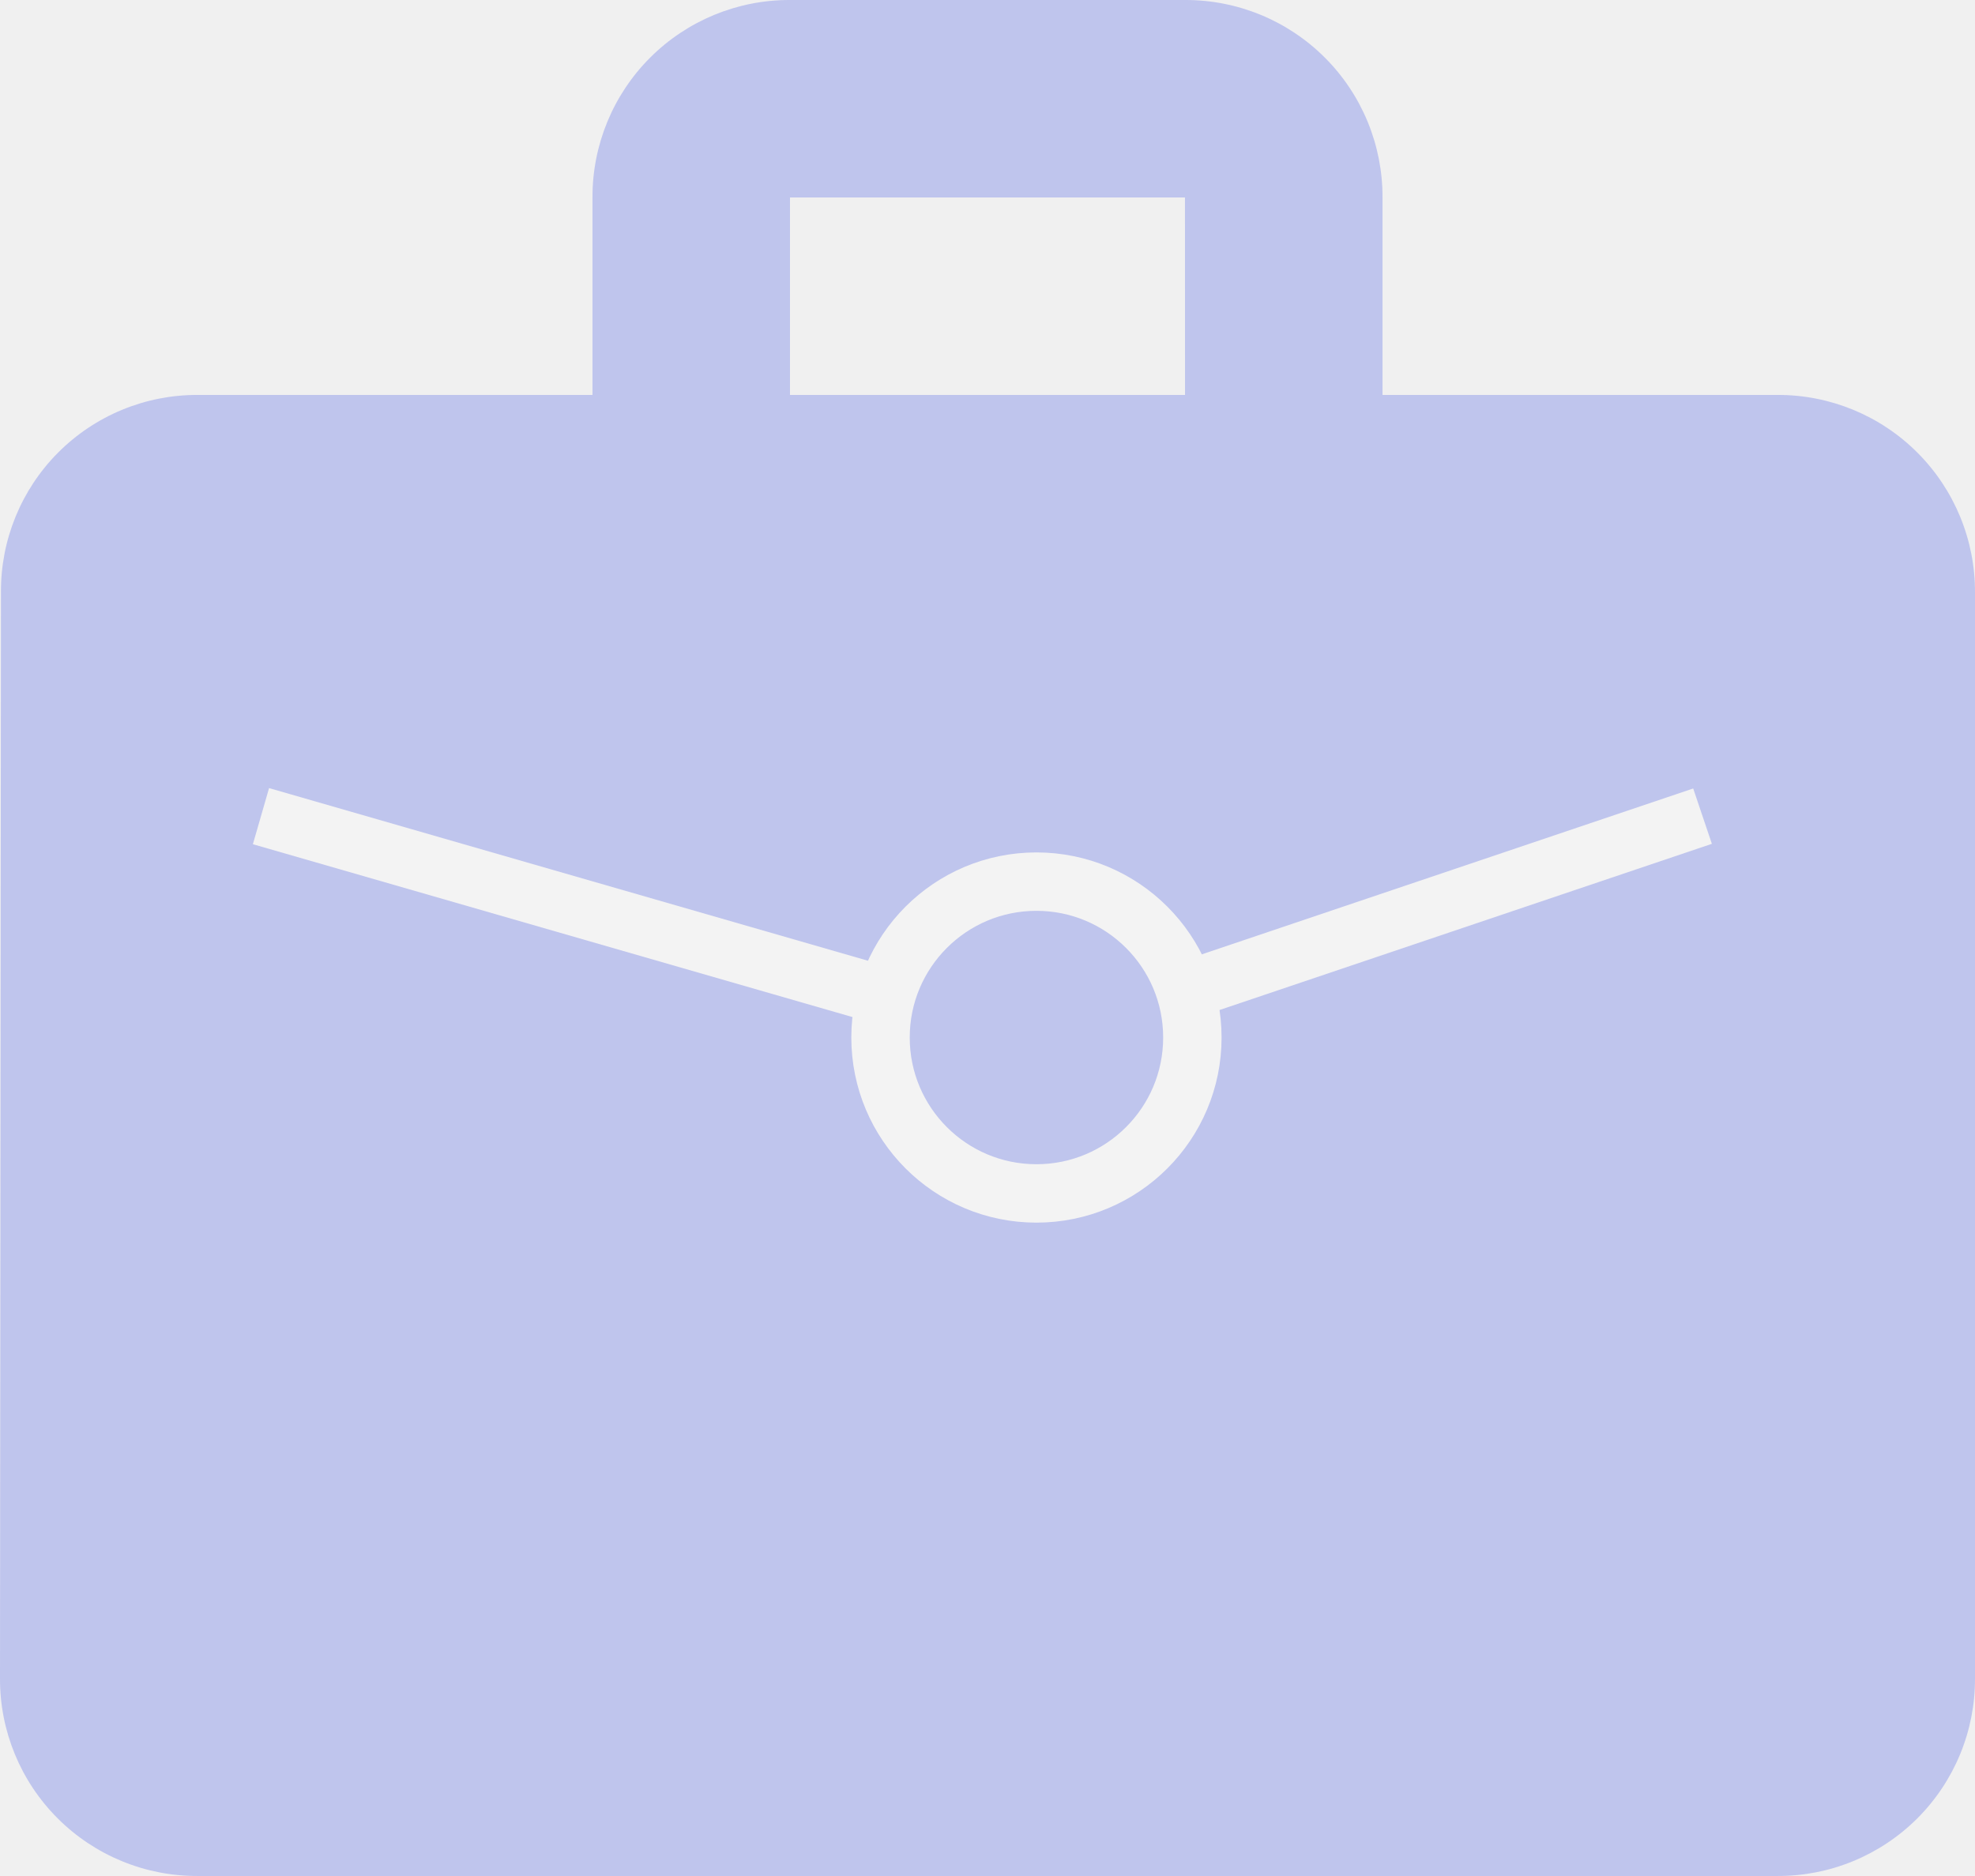
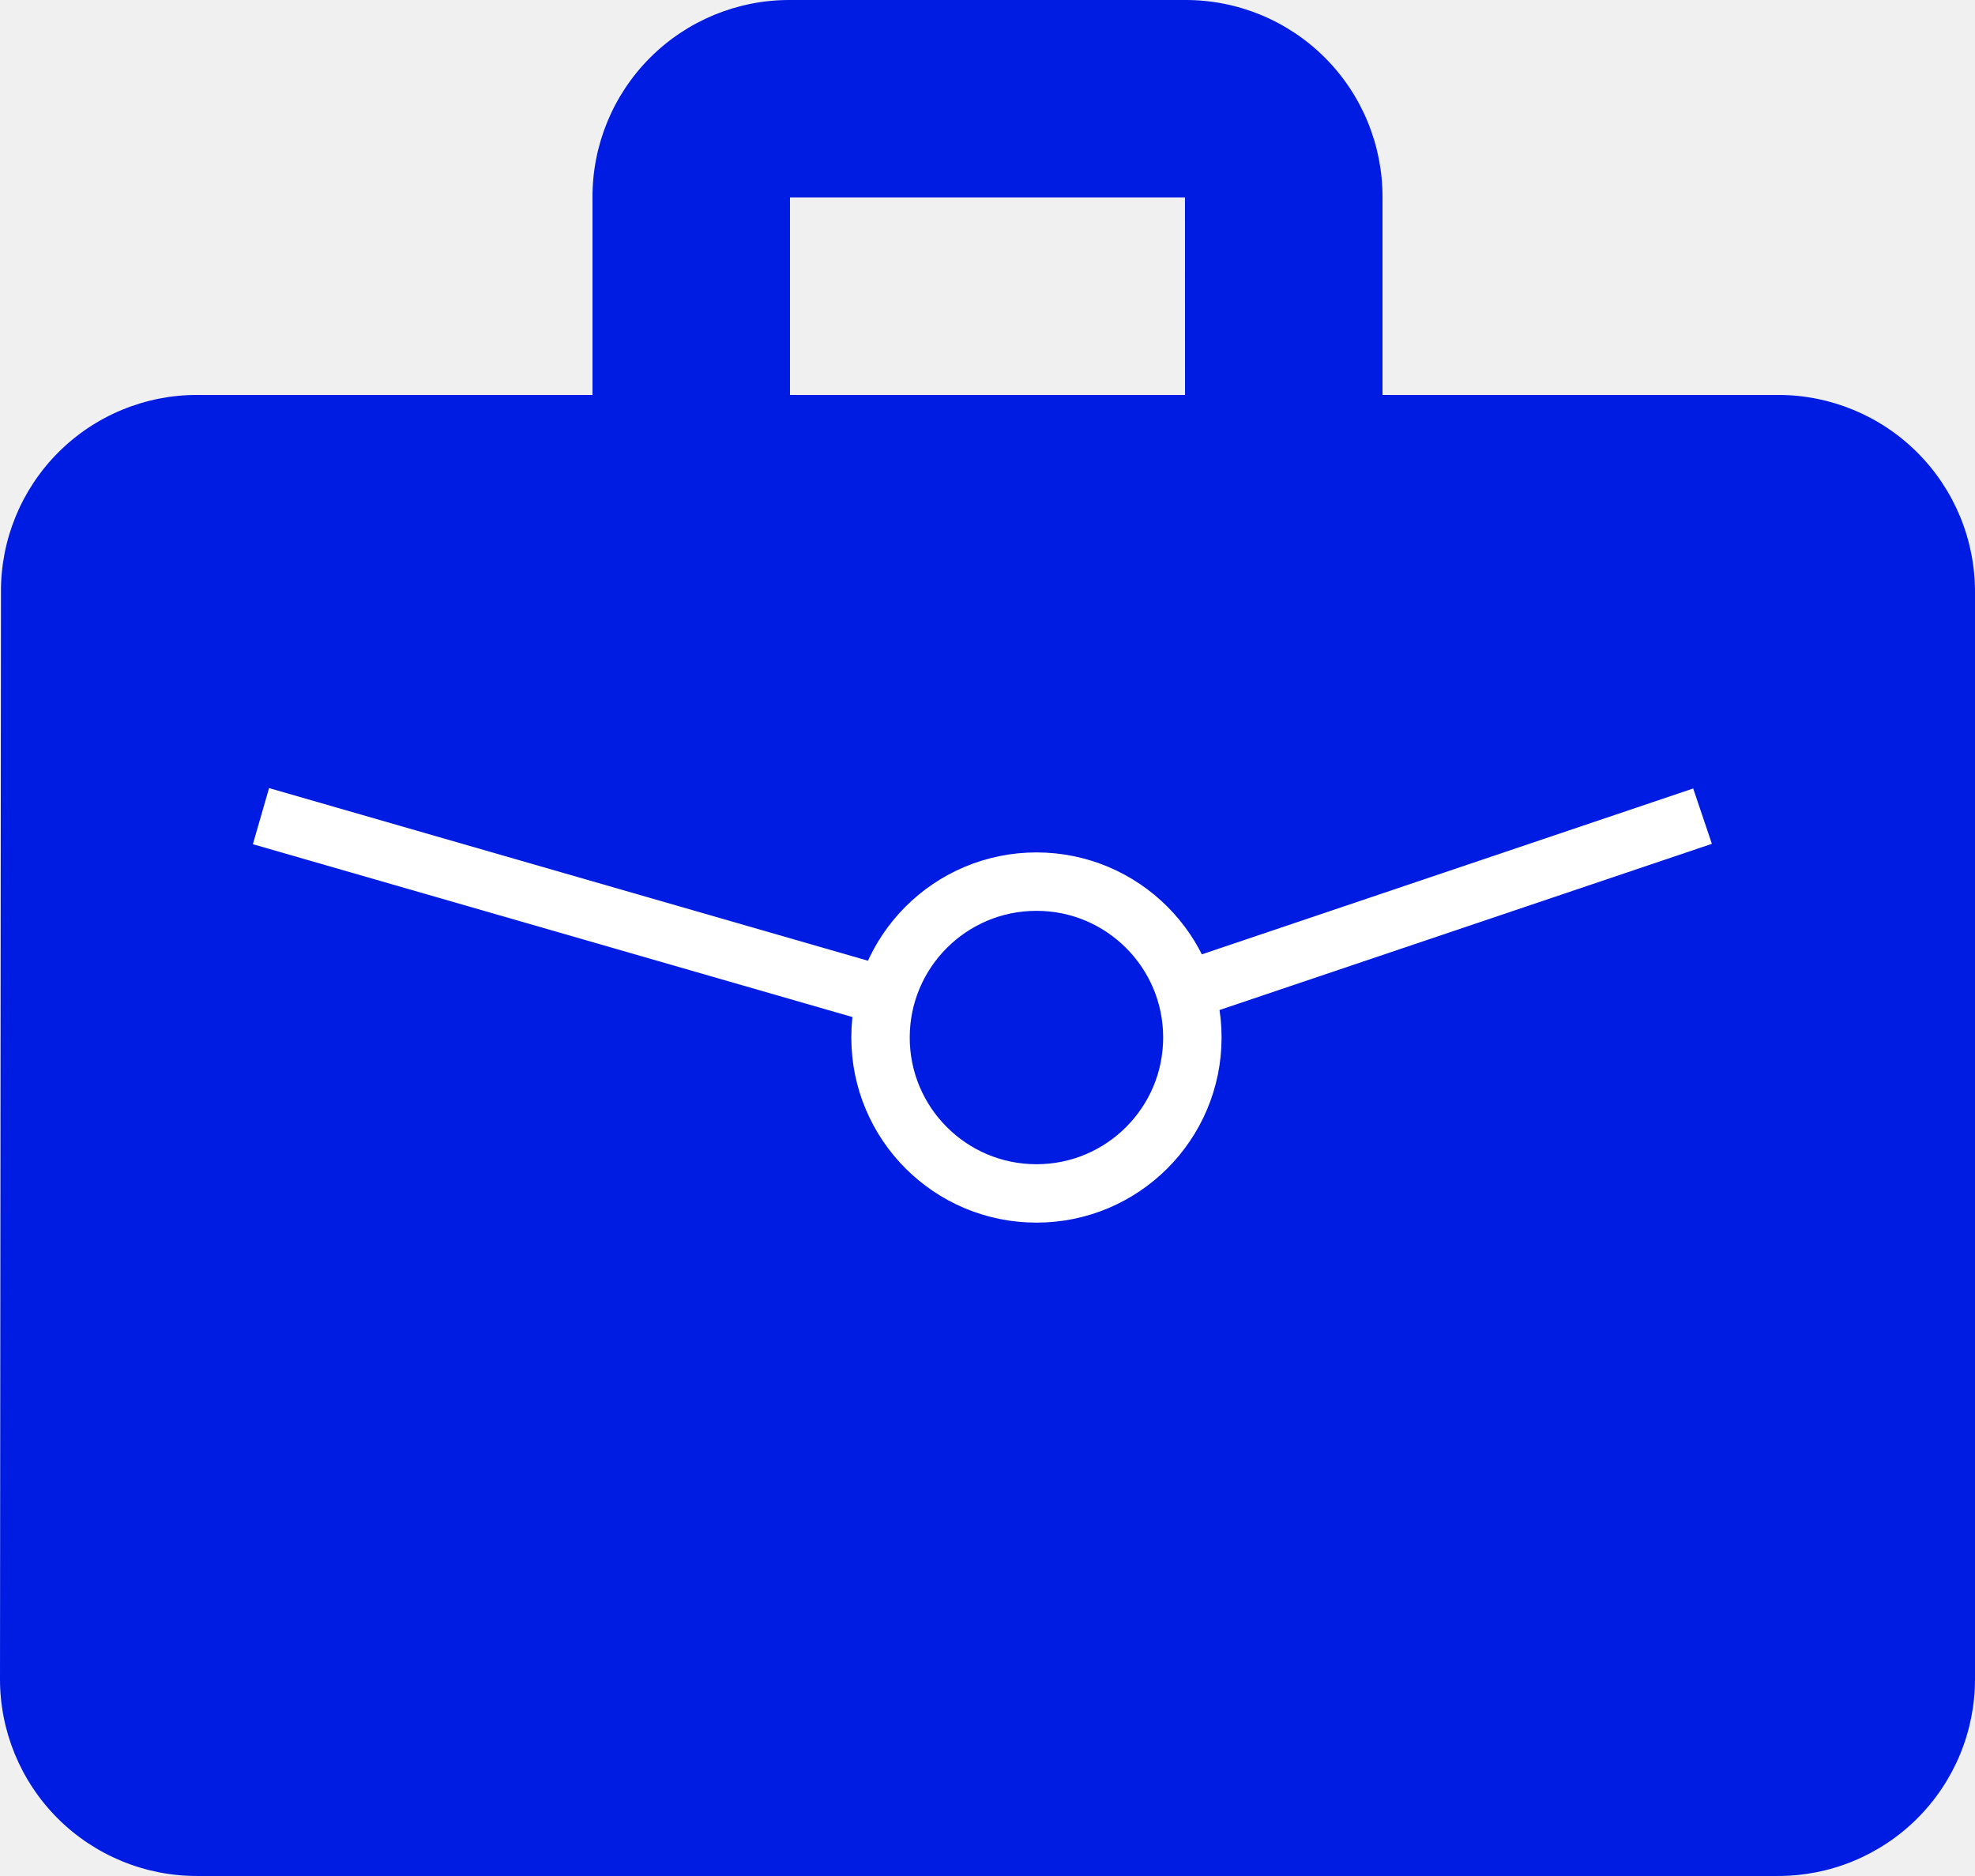
<svg xmlns="http://www.w3.org/2000/svg" viewBox="0 0 40.571 38.542">
-   <g id="Group_913" data-name="Group 913" opacity="0.207">
+   <g id="Group_913" data-name="Group 913">
    <path id="Icon_material-work" data-name="Icon material-work" d="M39.514,11.114H31.4V7.057A4.043,4.043,0,0,0,27.342,3H19.228a4.043,4.043,0,0,0-4.057,4.057v4.057H7.057A4.026,4.026,0,0,0,3.02,15.171L3,37.485a4.043,4.043,0,0,0,4.057,4.057H39.514a4.043,4.043,0,0,0,4.057-4.057V15.171A4.043,4.043,0,0,0,39.514,11.114Zm-12.171,0H19.228V7.057h8.114Z" transform="translate(-3 -3)" fill="#001ce2" />
    <g id="Group_912" data-name="Group 912" transform="translate(5.361 16.768)">
      <path id="Path_1323" data-name="Path 1323" d="M-3726.96,8197.369l15.972,4.605,13.641-4.605" transform="translate(3726.96 -8197.369)" fill="none" stroke="#fff" stroke-width="1.2" />
      <circle id="Ellipse_41" data-name="Ellipse 41" cx="3.203" cy="3.203" r="3.203" transform="translate(12.727 1.345)" fill="#001ce2" stroke="#fff" stroke-width="1.2" />
    </g>
  </g>
</svg>
